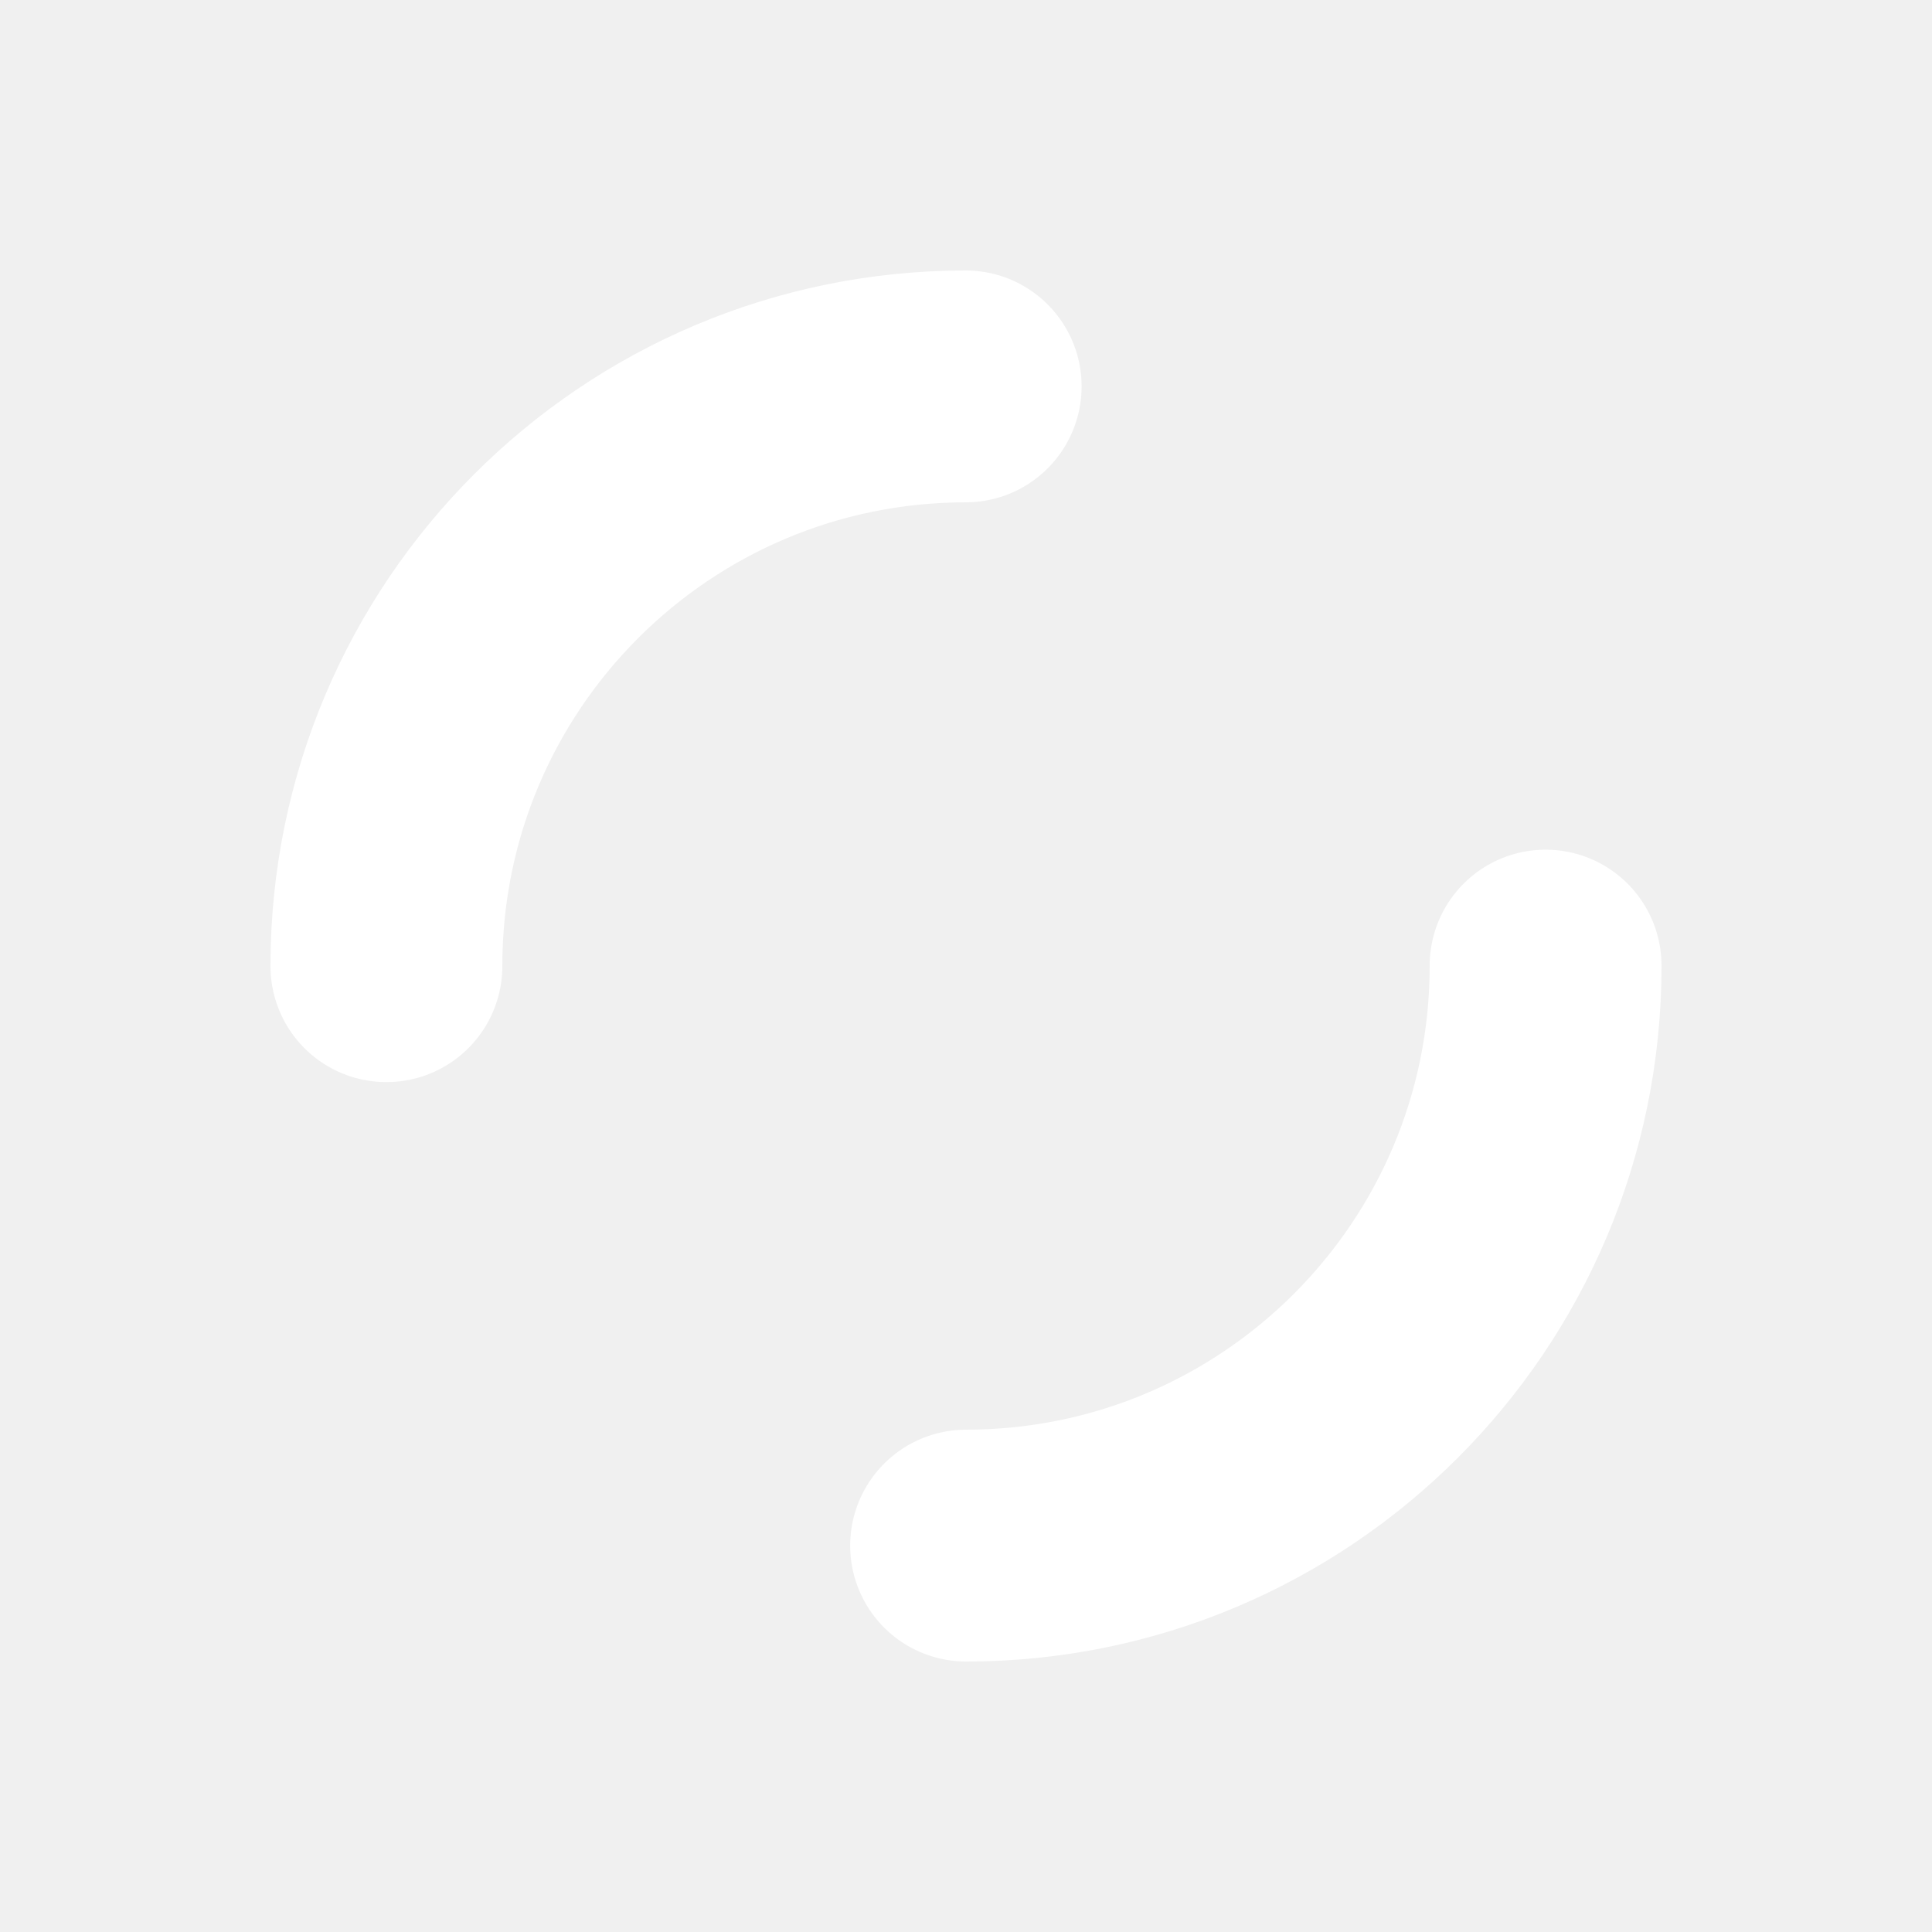
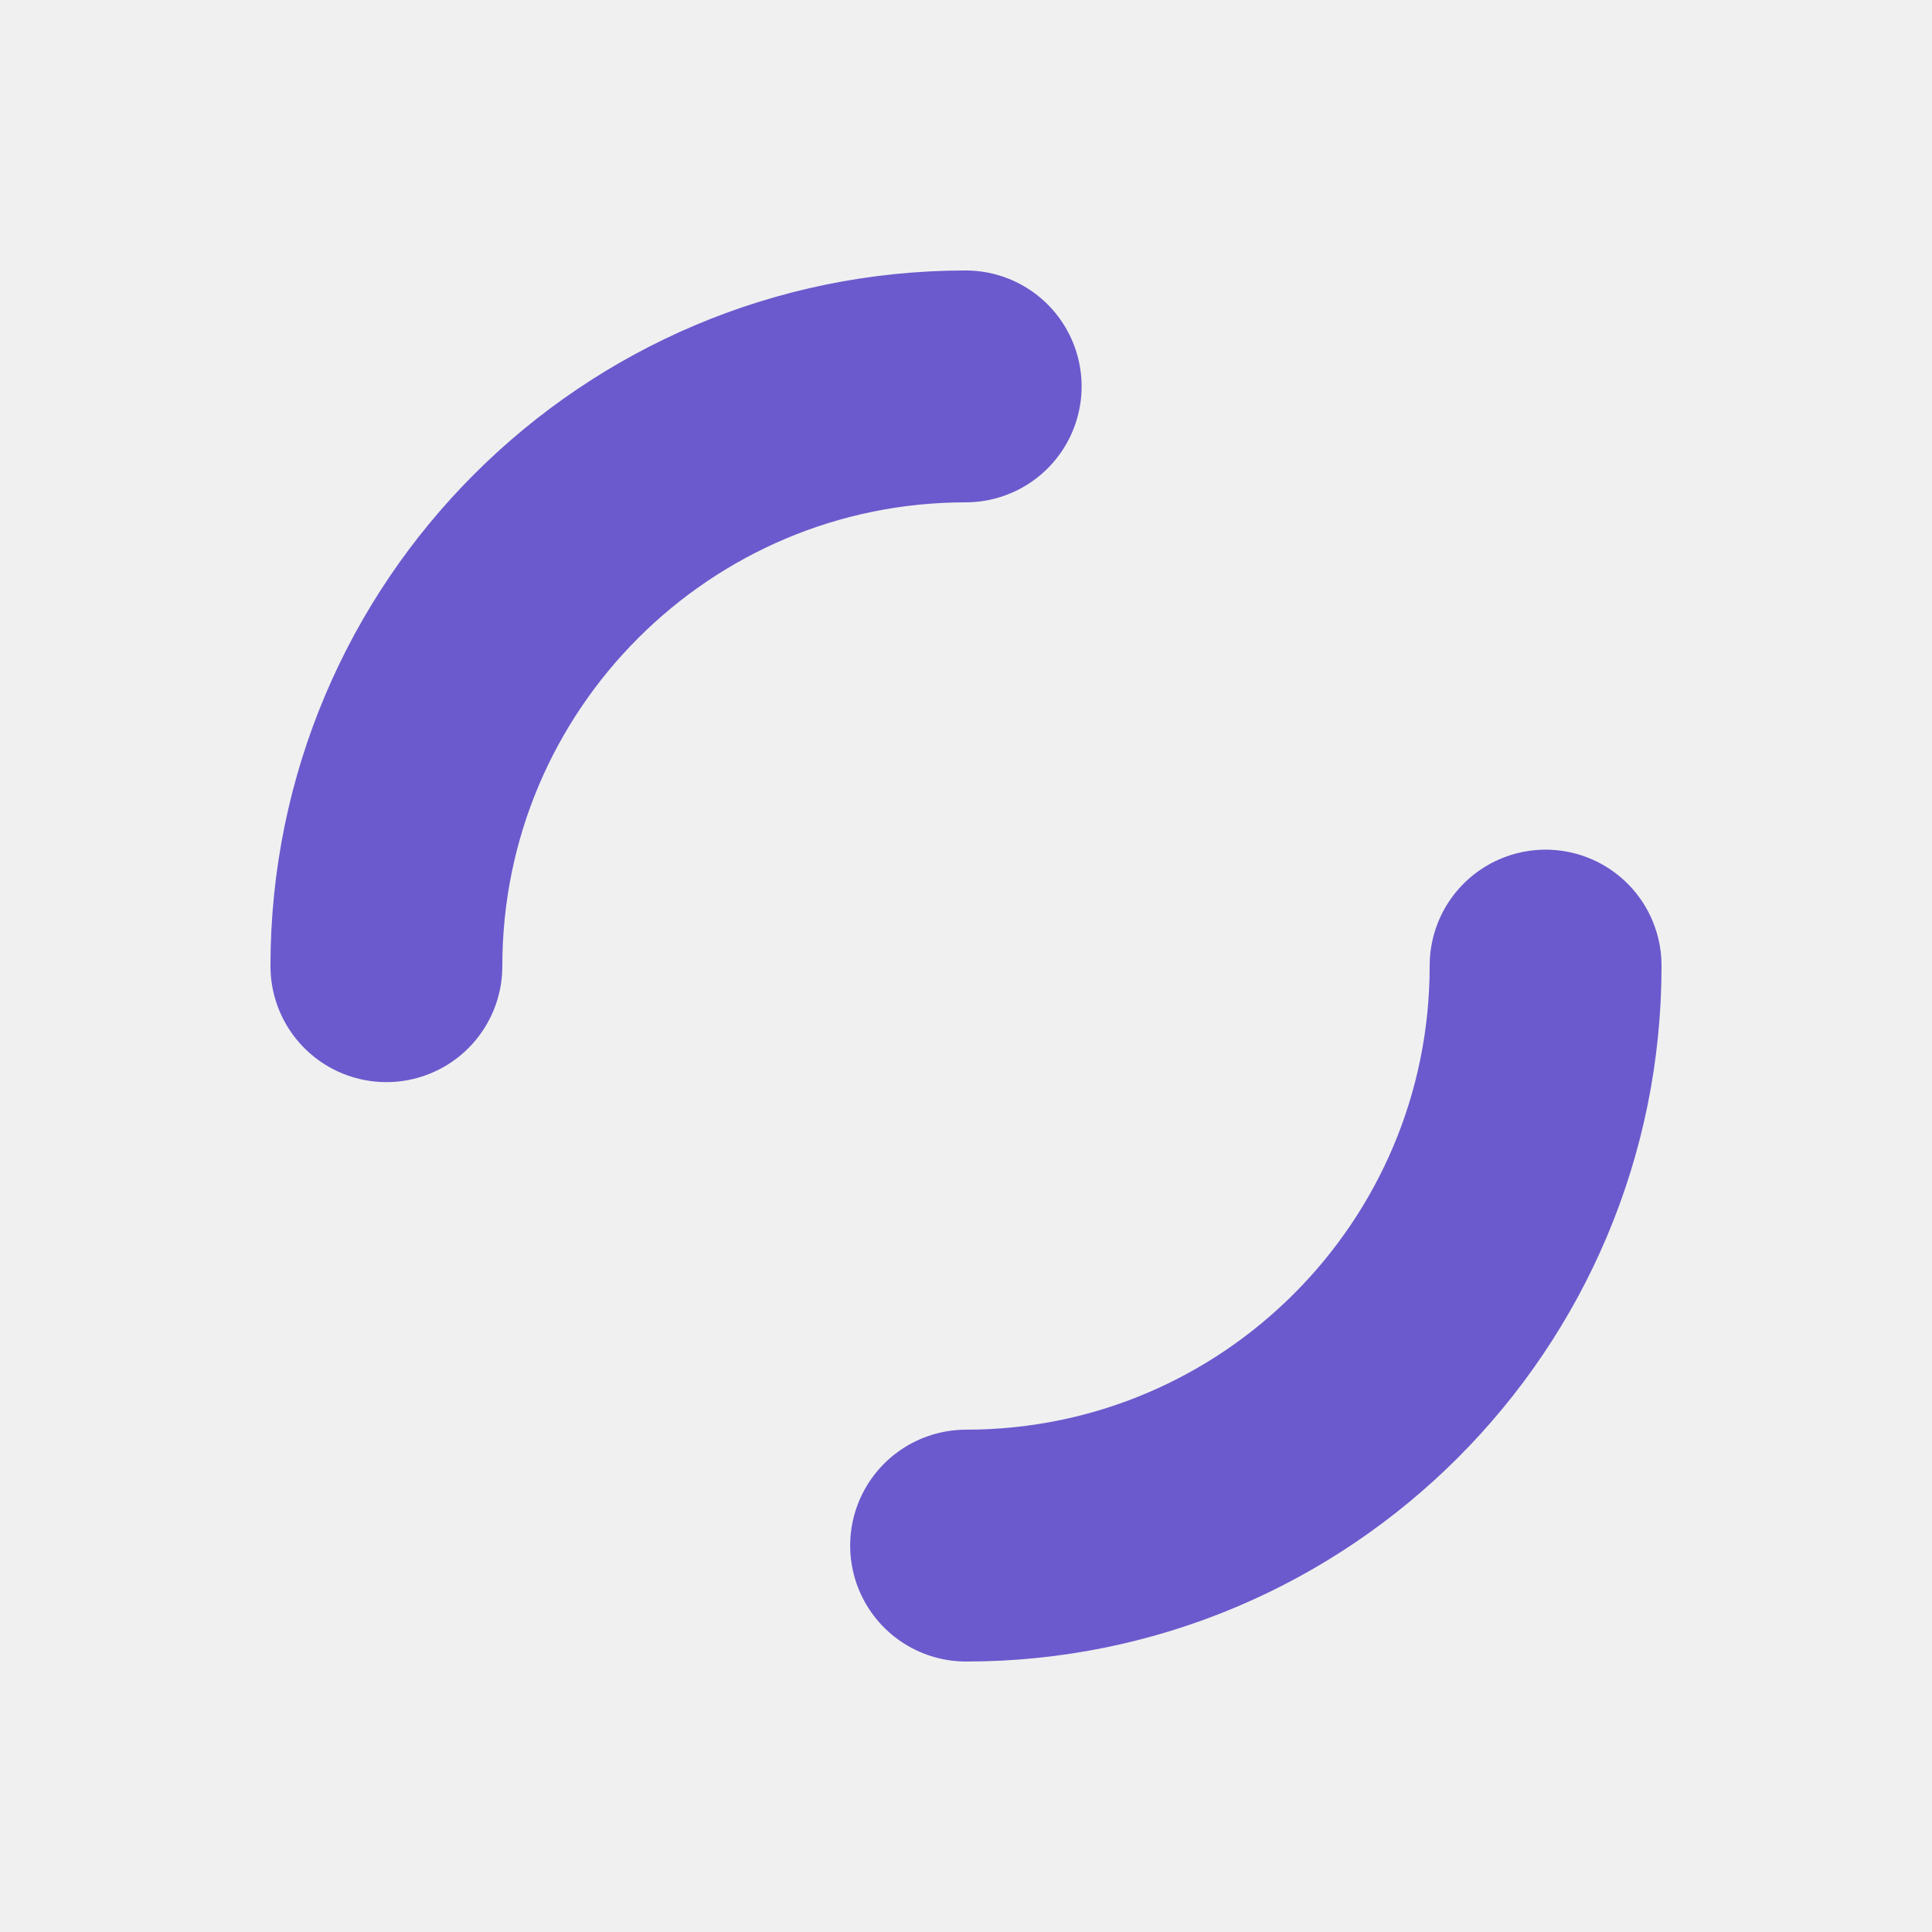
<svg xmlns="http://www.w3.org/2000/svg" style="margin: auto; background: none; display: block; shape-rendering: auto;" width="264px" height="264px" viewBox="0 0 100 100" preserveAspectRatio="xMidYMid">
-   <circle cx="50" cy="50" r="30" stroke-width="12" stroke="#ffffff" stroke-dasharray="47.124 47.124" fill="none" stroke-linecap="round">
+   <circle cx="50" cy="50" r="30" stroke-width="12" stroke="#6A5ACD" stroke-dasharray="47.124 47.124" fill="none" stroke-linecap="round">
    <animateTransform attributeName="transform" type="rotate" repeatCount="indefinite" dur="1s" keyTimes="0;1" values="0 50 50;360 50 50" />
  </circle>
</svg>
